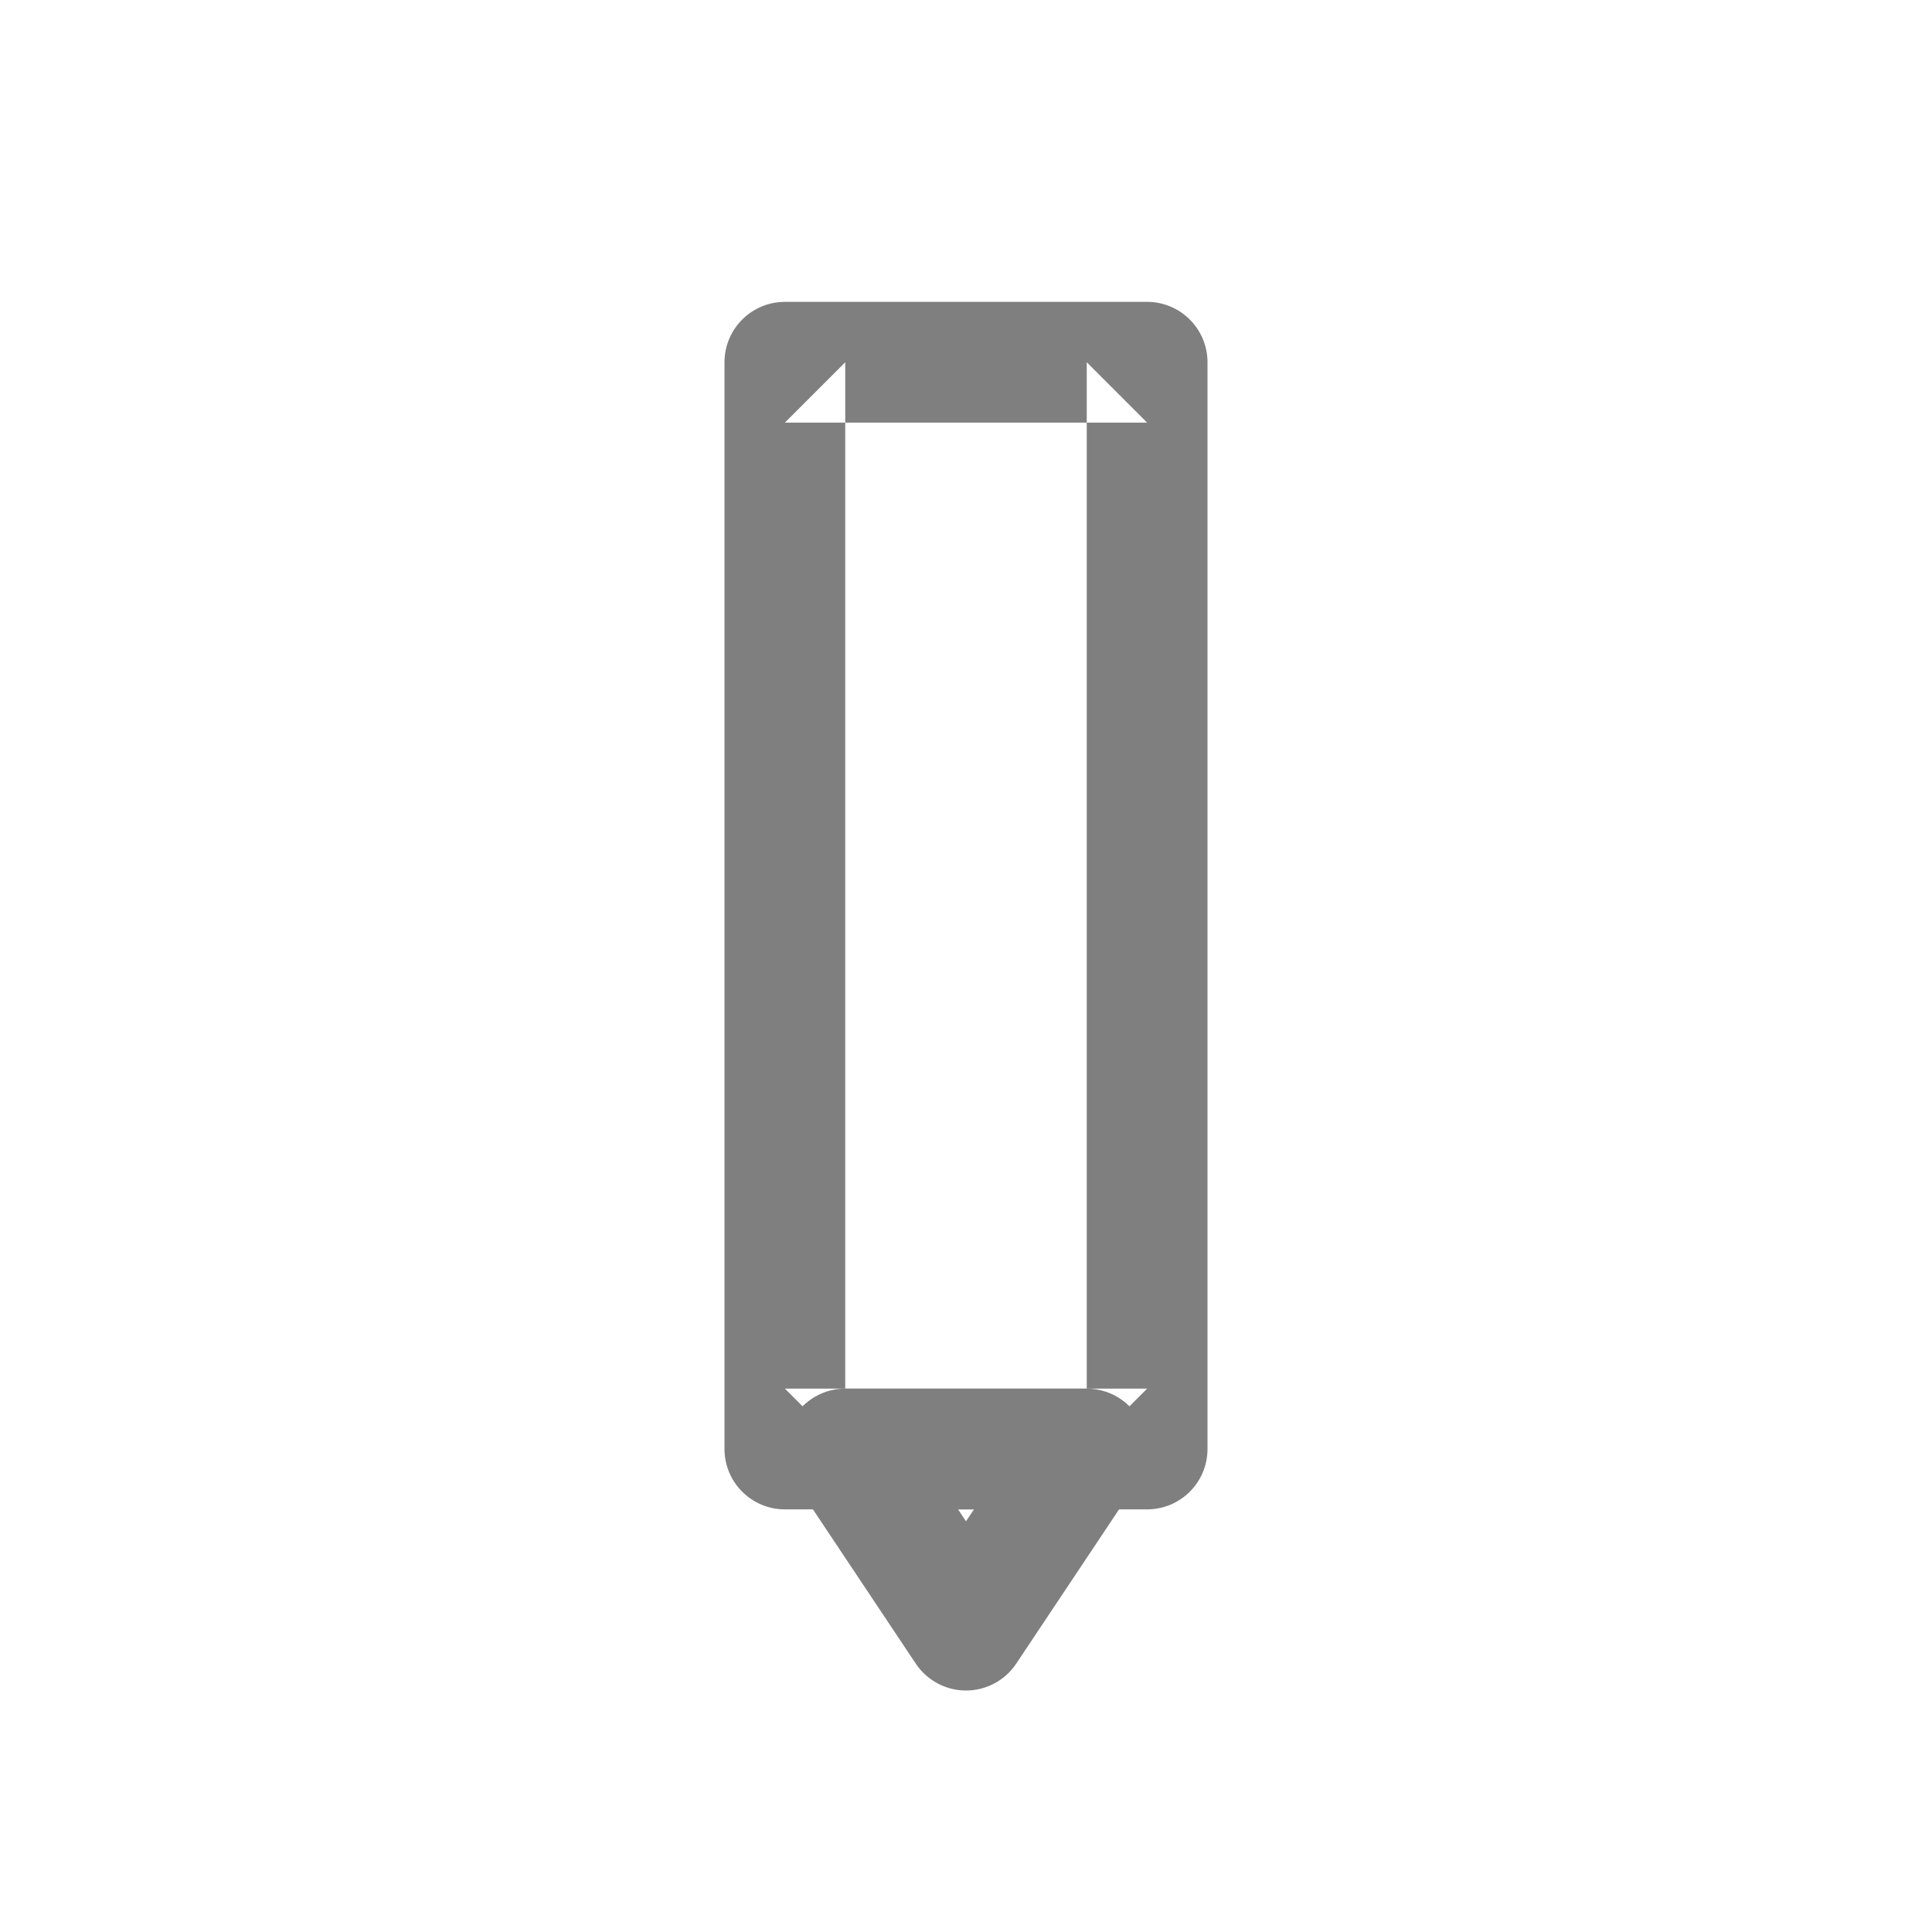
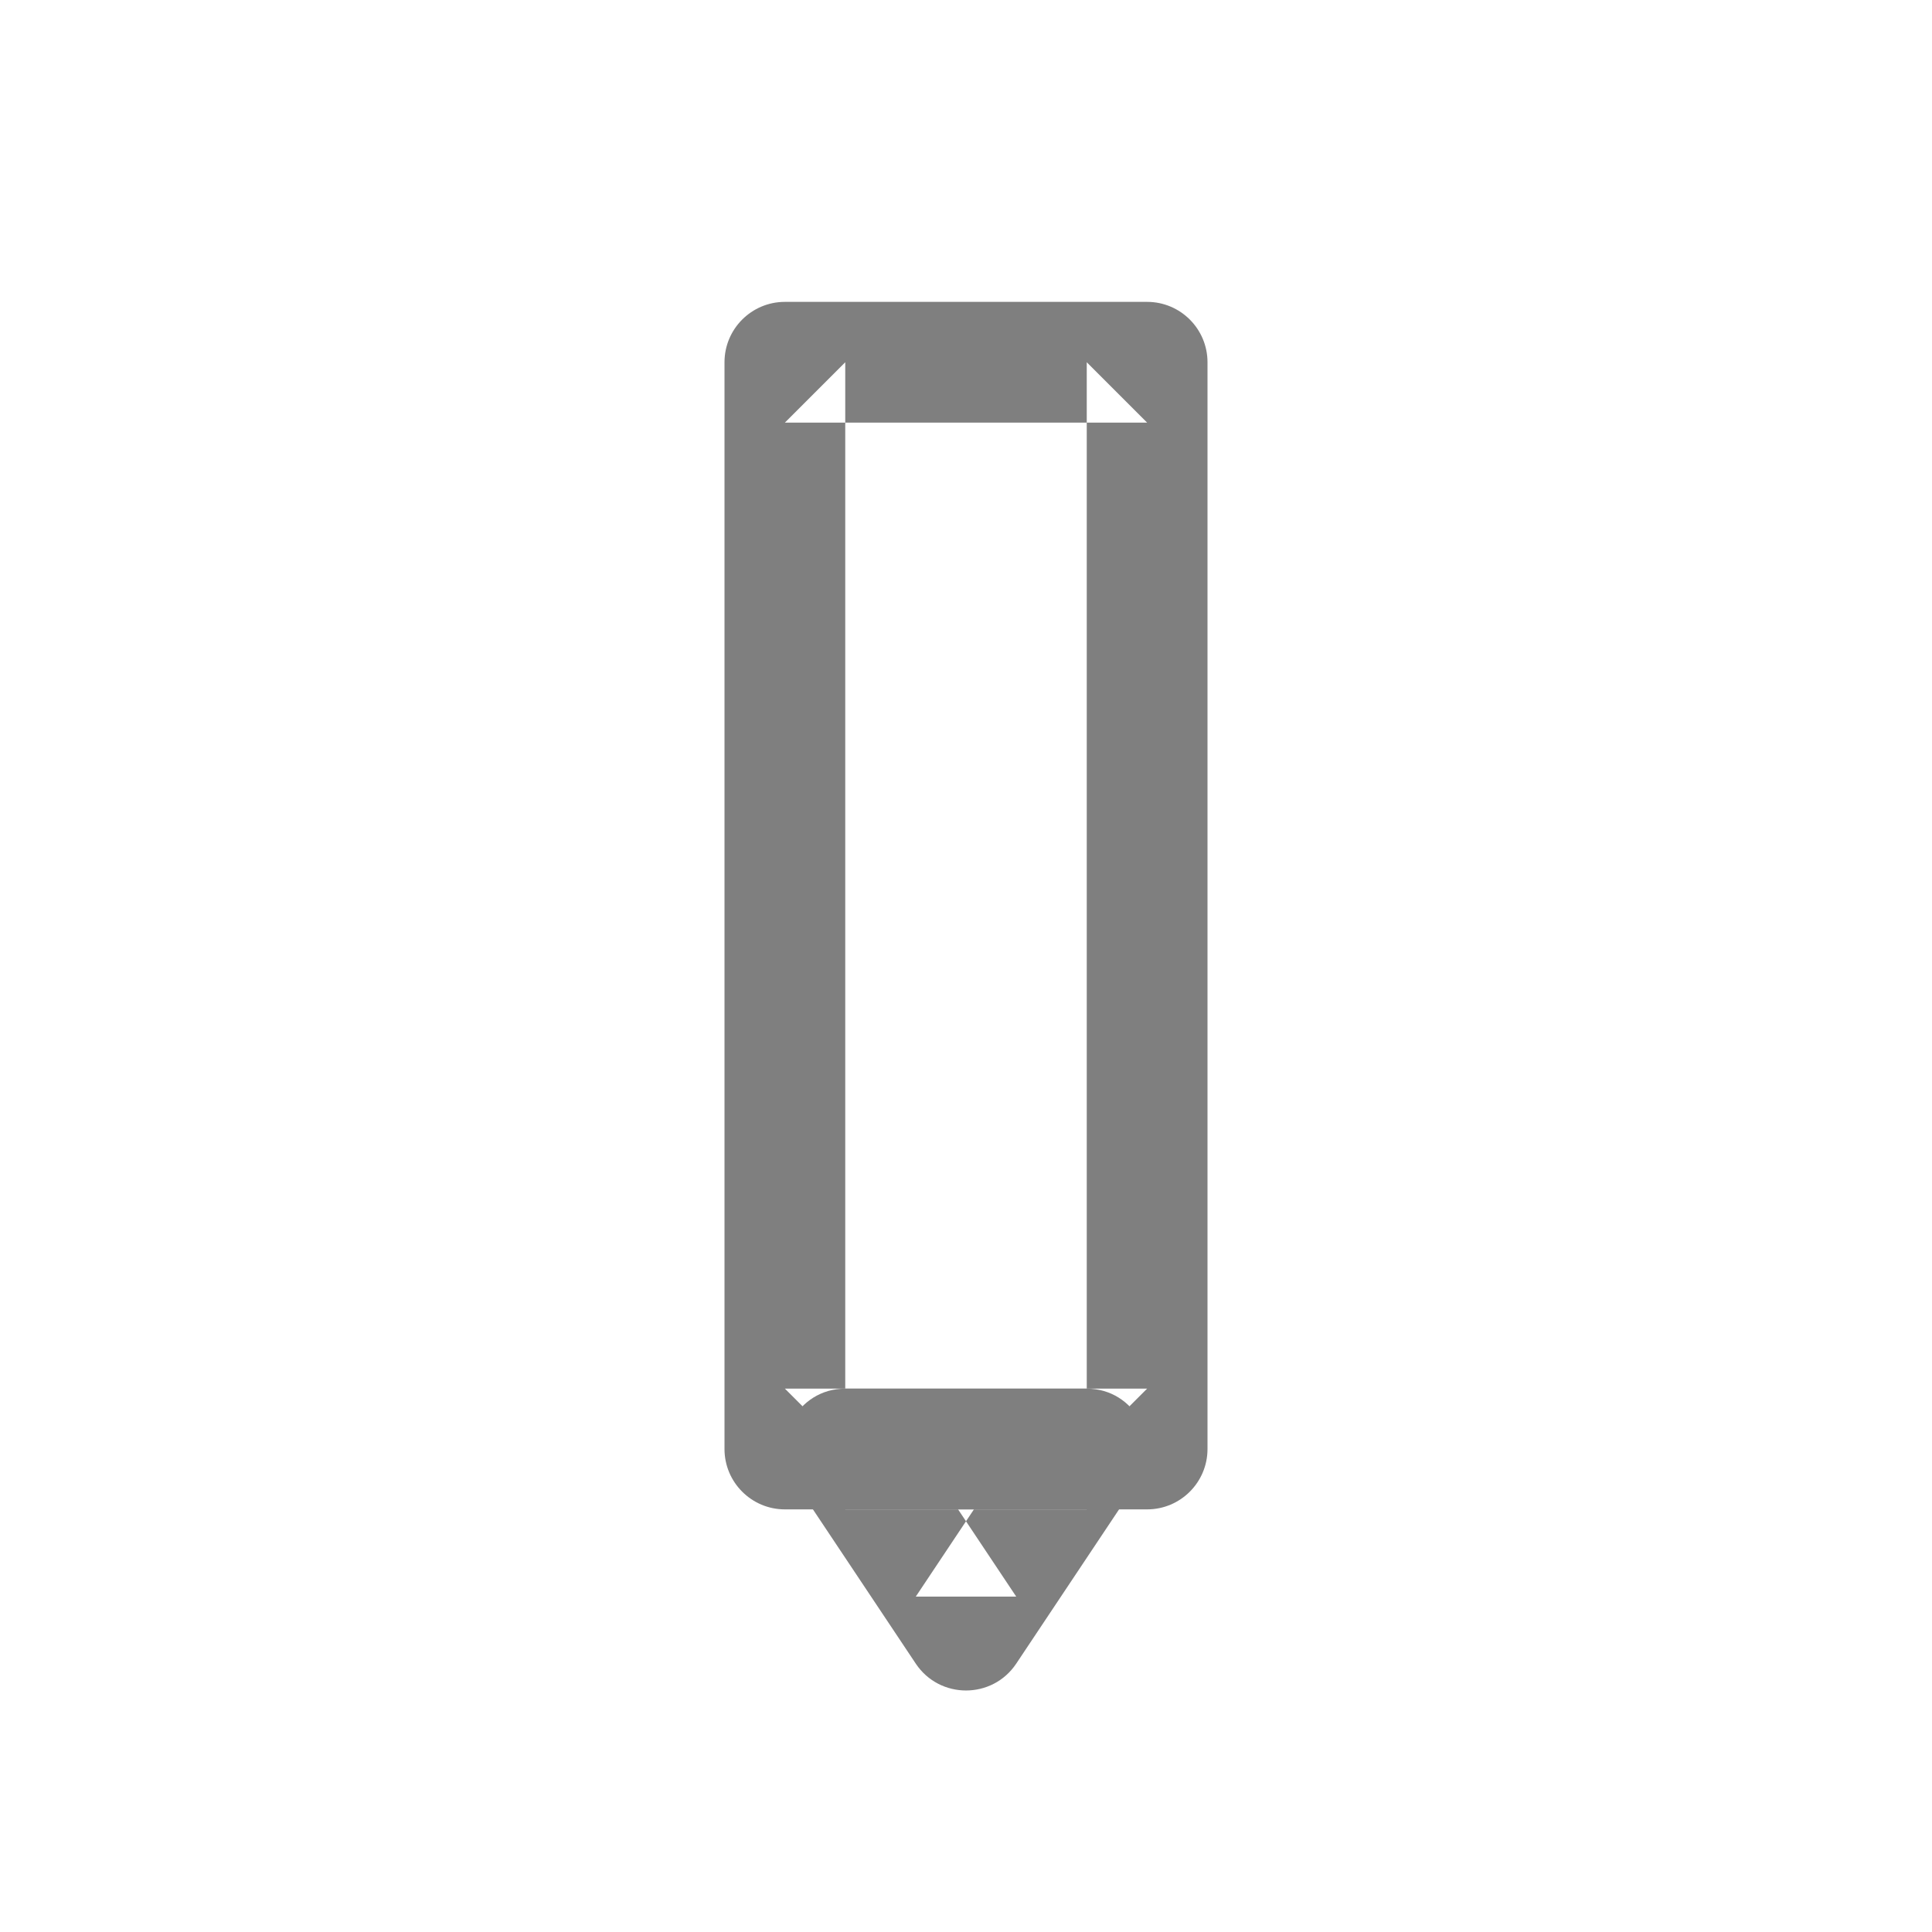
<svg xmlns="http://www.w3.org/2000/svg" width="32px" height="32px" viewBox="0 0 32 32" version="1.1">
  <defs />
  <g id="Page-1" stroke="none" stroke-width="1" fill="none" fill-rule="evenodd">
-     <g id="PenIcon-Copy">
+     <g id="PenIcon-Copy" fill="#7F7F7F">
      <g id="PenButton" transform="translate(12, 5)">
-         <polygon id="Triangle-1" stroke="#7F7F7F" stroke-width="2" stroke-linejoin="round" transform="translate(4, 20.5) scale(1, -1) translate(-4, -20.5) " points="4 19 6 22 2 22 " />
-         <path d="M7,2 L6,1 L6,19 L7,18 L1,18 L2,19 L2,1 L1,2 L7,2 Z M0,1 L0,19 C0,19.552 0.448,20 1,20 L7,20 C7.552,20 8,19.552 8,19 L8,1 C8,0.448 7.552,0 7,0 L1,0 C0.448,0 0,0.448 0,1 Z" id="Rectangle-1" fill="#7F7F7F" />
+         <path d="M4.832,22.555 L6.832,19.555 C7.275,18.89 6.799,18 6,18 L2,18 C1.201,18 0.725,18.89 1.168,19.555 L3.168,22.555 C3.564,23.148 4.436,23.148 4.832,22.555 L4.832,22.555 Z M3.168,21.445 L4.832,21.445 L2.832,18.445 L2,20 L6,20 L5.168,18.445 L3.168,21.445 L3.168,21.445 Z" id="Triangle-1" />
+         <path d="M7,2 L6,1 L6,19 L7,18 L1,18 L2,19 L2,1 L1,2 L7,2 Z M0,1 L0,19 C0,19.552 0.448,20 1,20 L7,20 C7.552,20 8,19.552 8,19 L8,1 C8,0.448 7.552,0 7,0 L1,0 C0.448,0 0,0.448 0,1 Z" id="Rectangle-1" />
      </g>
    </g>
  </g>
</svg>
